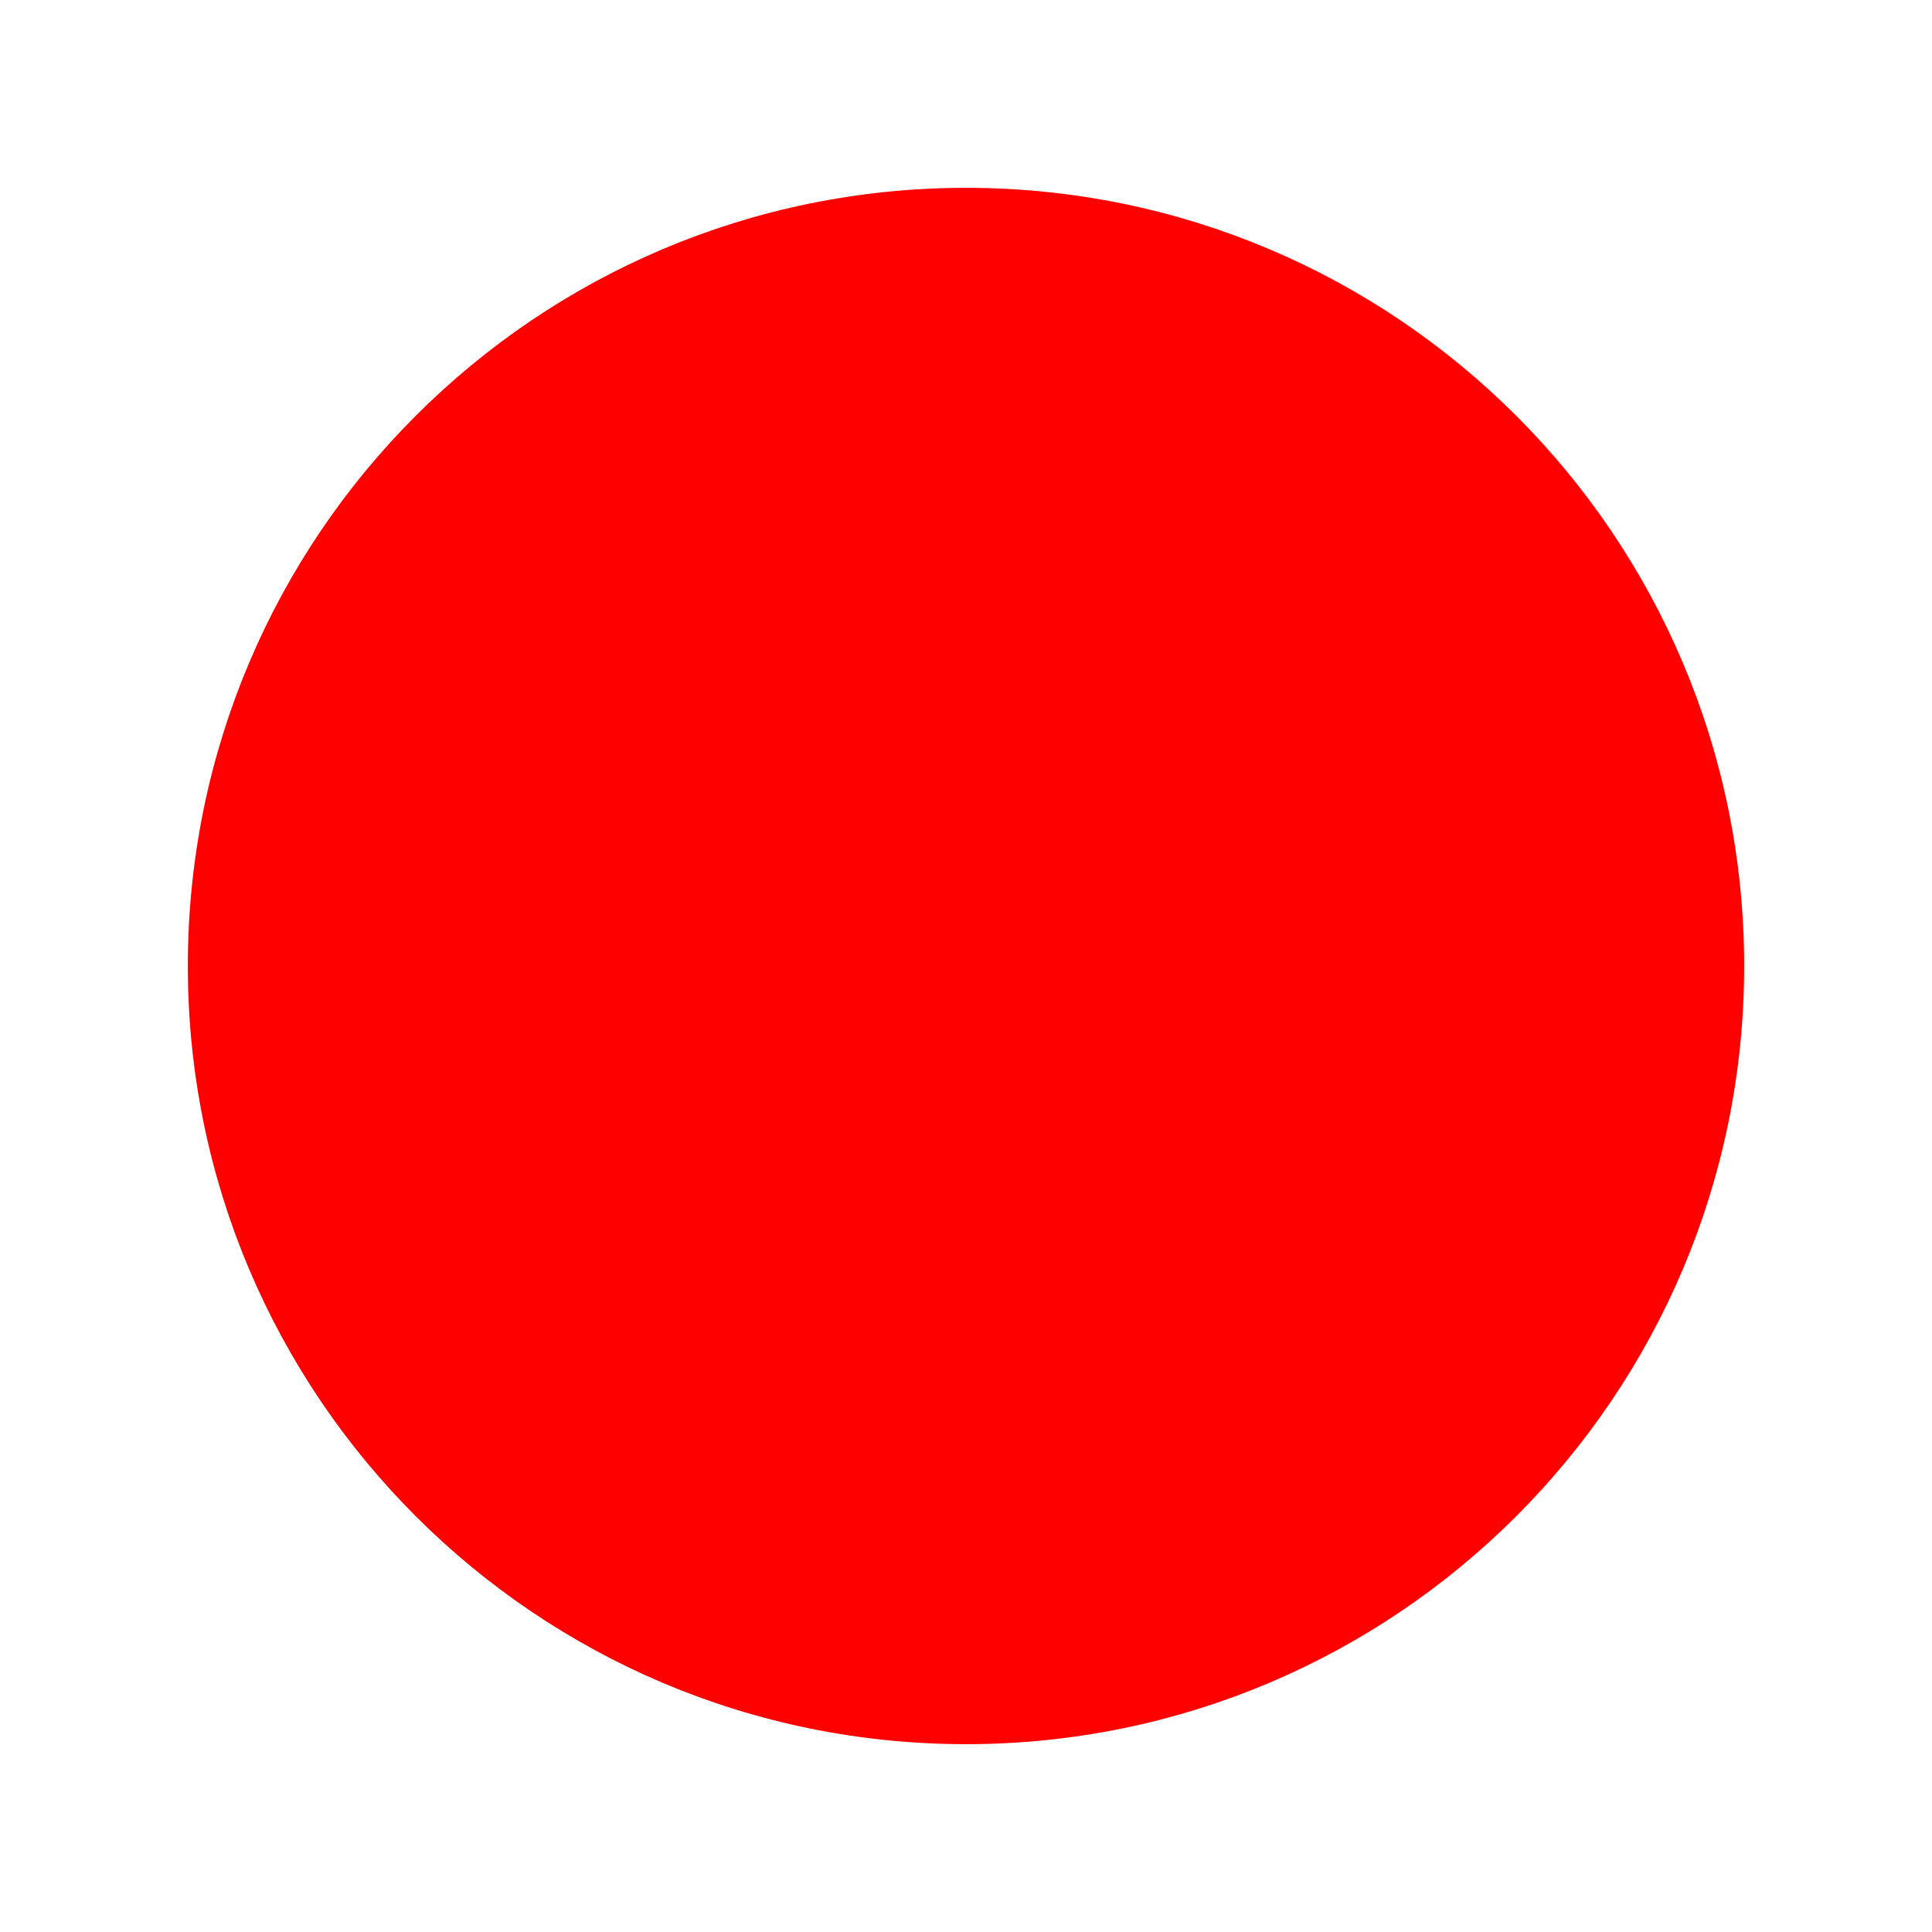
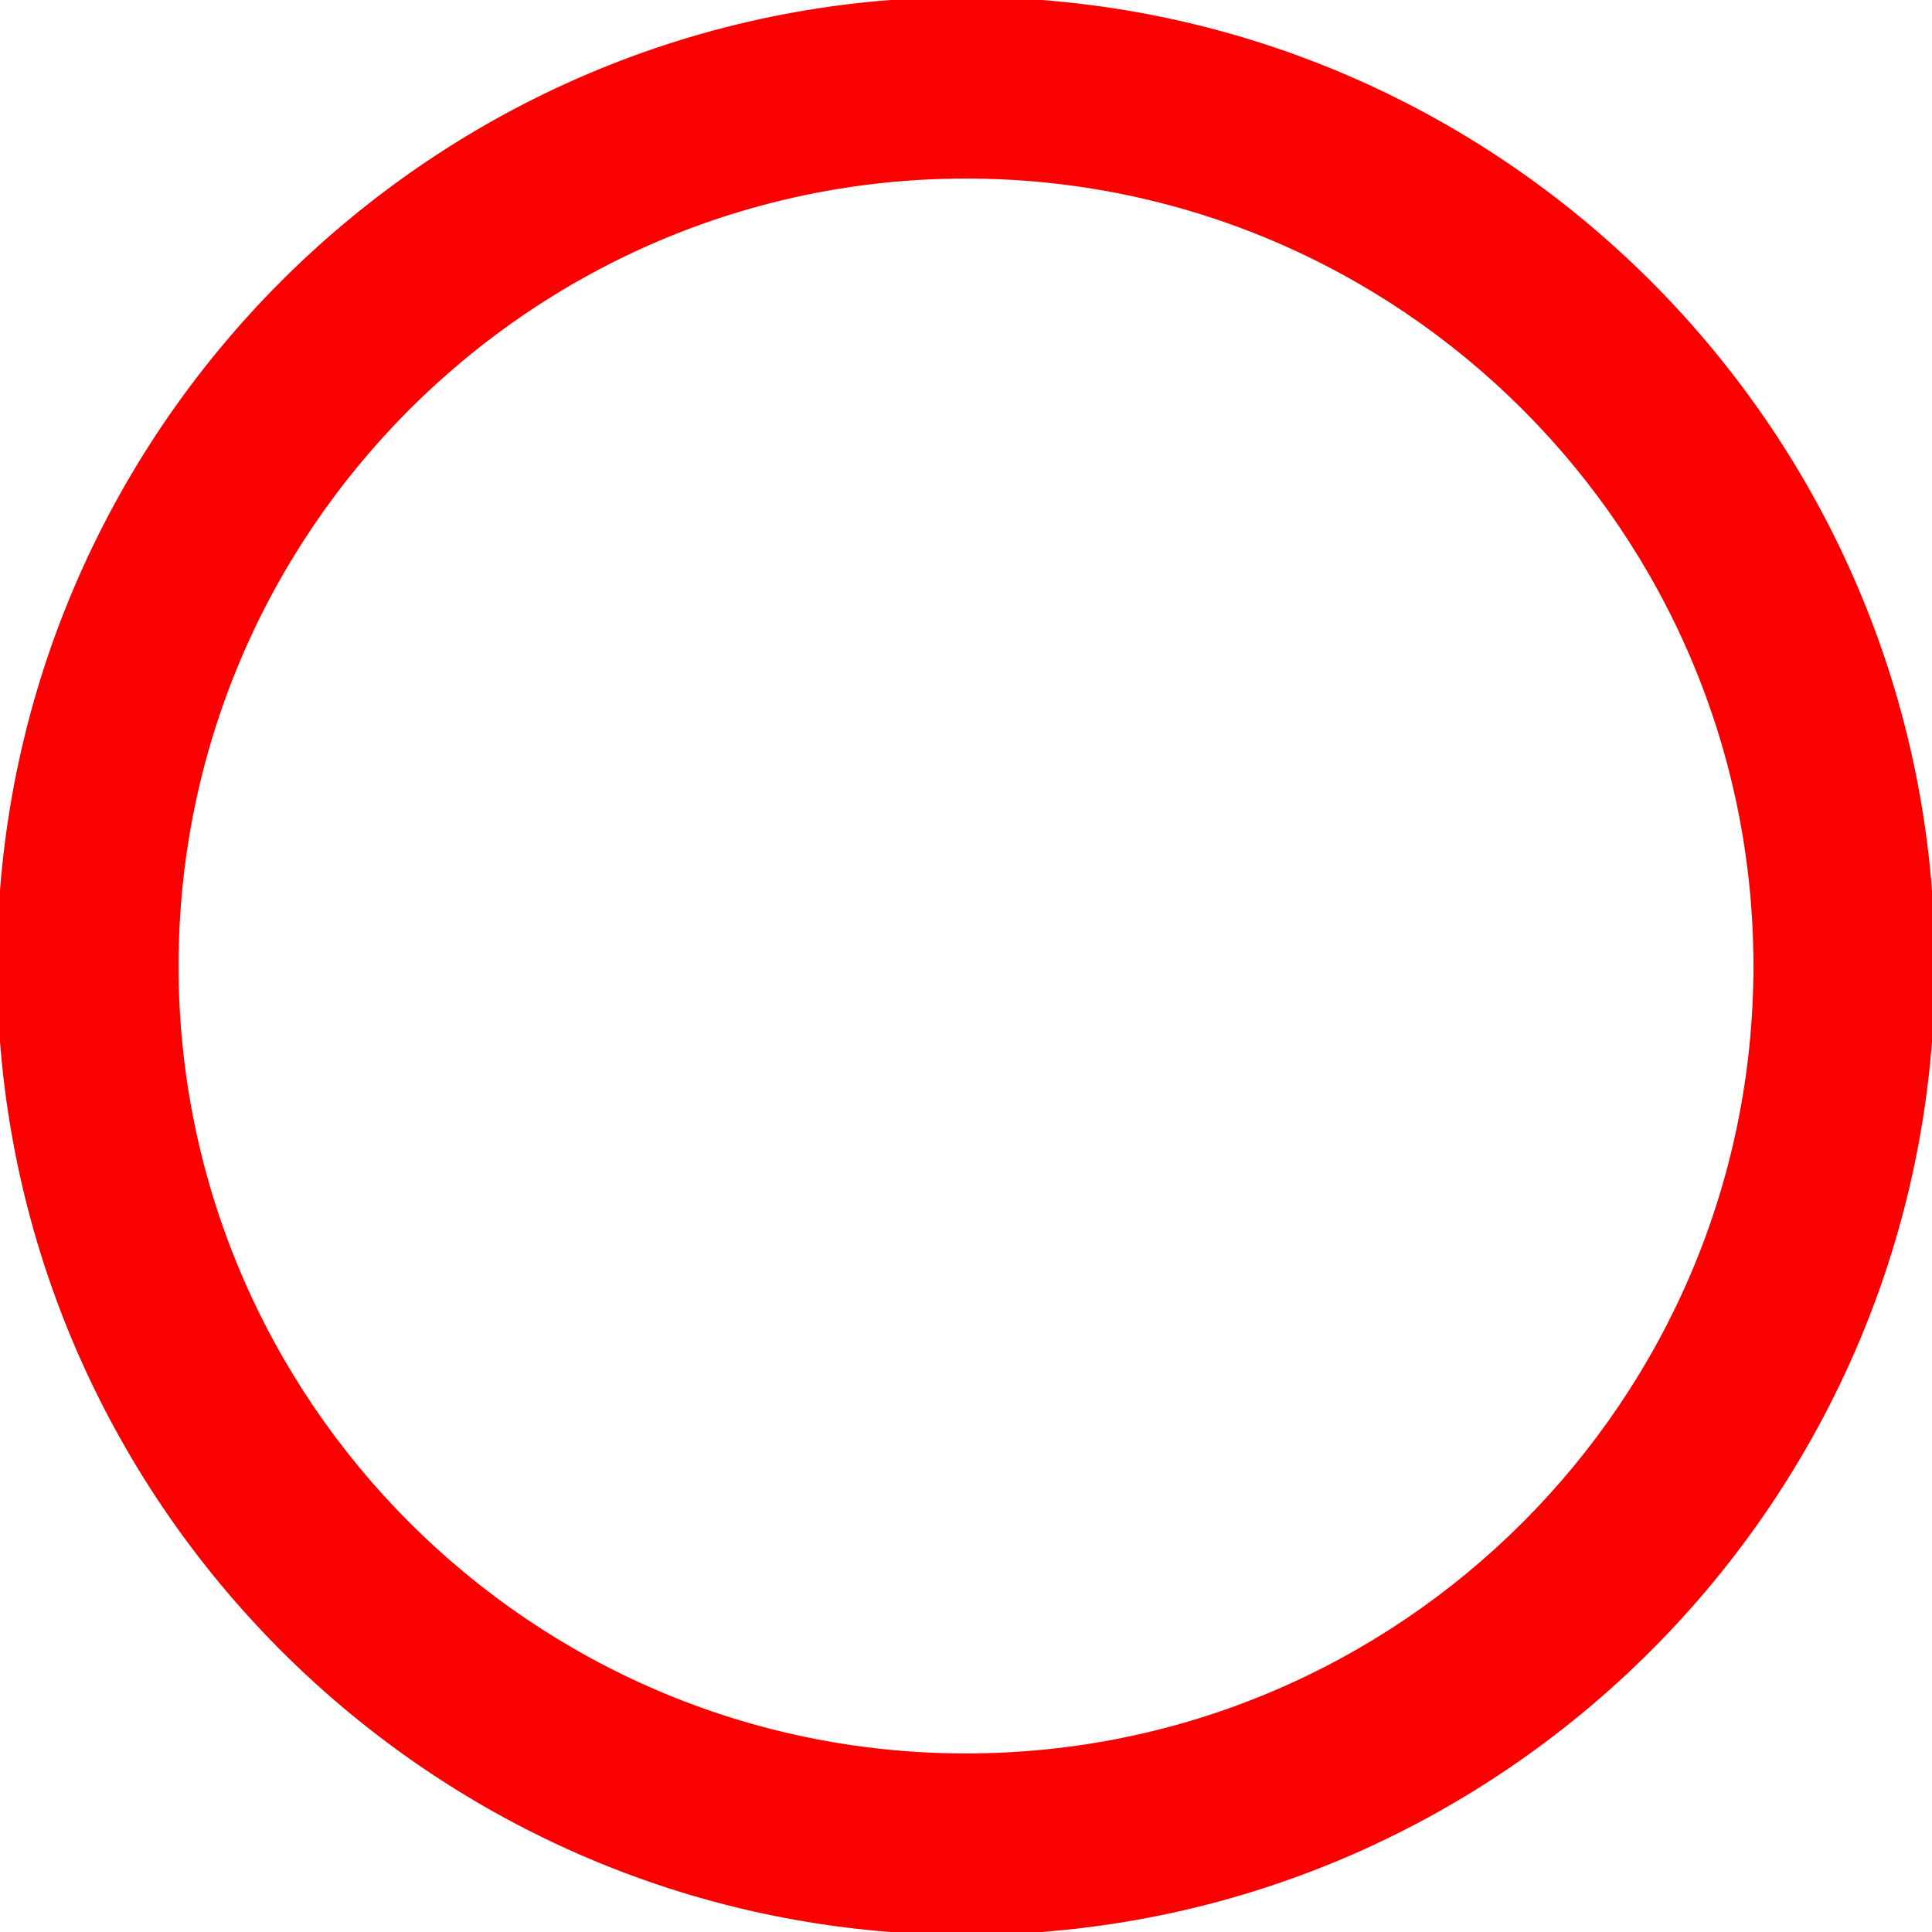
- <svg xmlns="http://www.w3.org/2000/svg" width="800px" height="800px" viewBox="0 0 72 72" id="emoji" fill="#000000" stroke="#000000">
+ <svg xmlns="http://www.w3.org/2000/svg" fill="#fa0000" height="800px" width="800px" version="1.1" id="Layer_1" viewBox="0 0 330 330" xml:space="preserve" stroke="#fa0000">
  <g id="SVGRepo_bgCarrier" stroke-width="0" />
  <g id="SVGRepo_tracerCarrier" stroke-linecap="round" stroke-linejoin="round" />
  <g id="SVGRepo_iconCarrier">
-     <g id="color">
-       <circle cx="36" cy="36" r="28" fill="#FF0000" />
-     </g>
-     <g id="line">
-       <circle cx="36" cy="36" r="28" fill="none" stroke="#FF0000" stroke-linejoin="round" stroke-width="2" />
-     </g>
+     <path id="XMLID_520_" d="M165,0C74.019,0,0,74.019,0,165s74.019,165,165,165s165-74.019,165-165S255.982,0,165,0z M165,300 C90.561,300,30,239.44,30,165S90.561,30,165,30c74.439,0,135,60.561,135,135S239.439,300,165,300z" />
  </g>
</svg>
